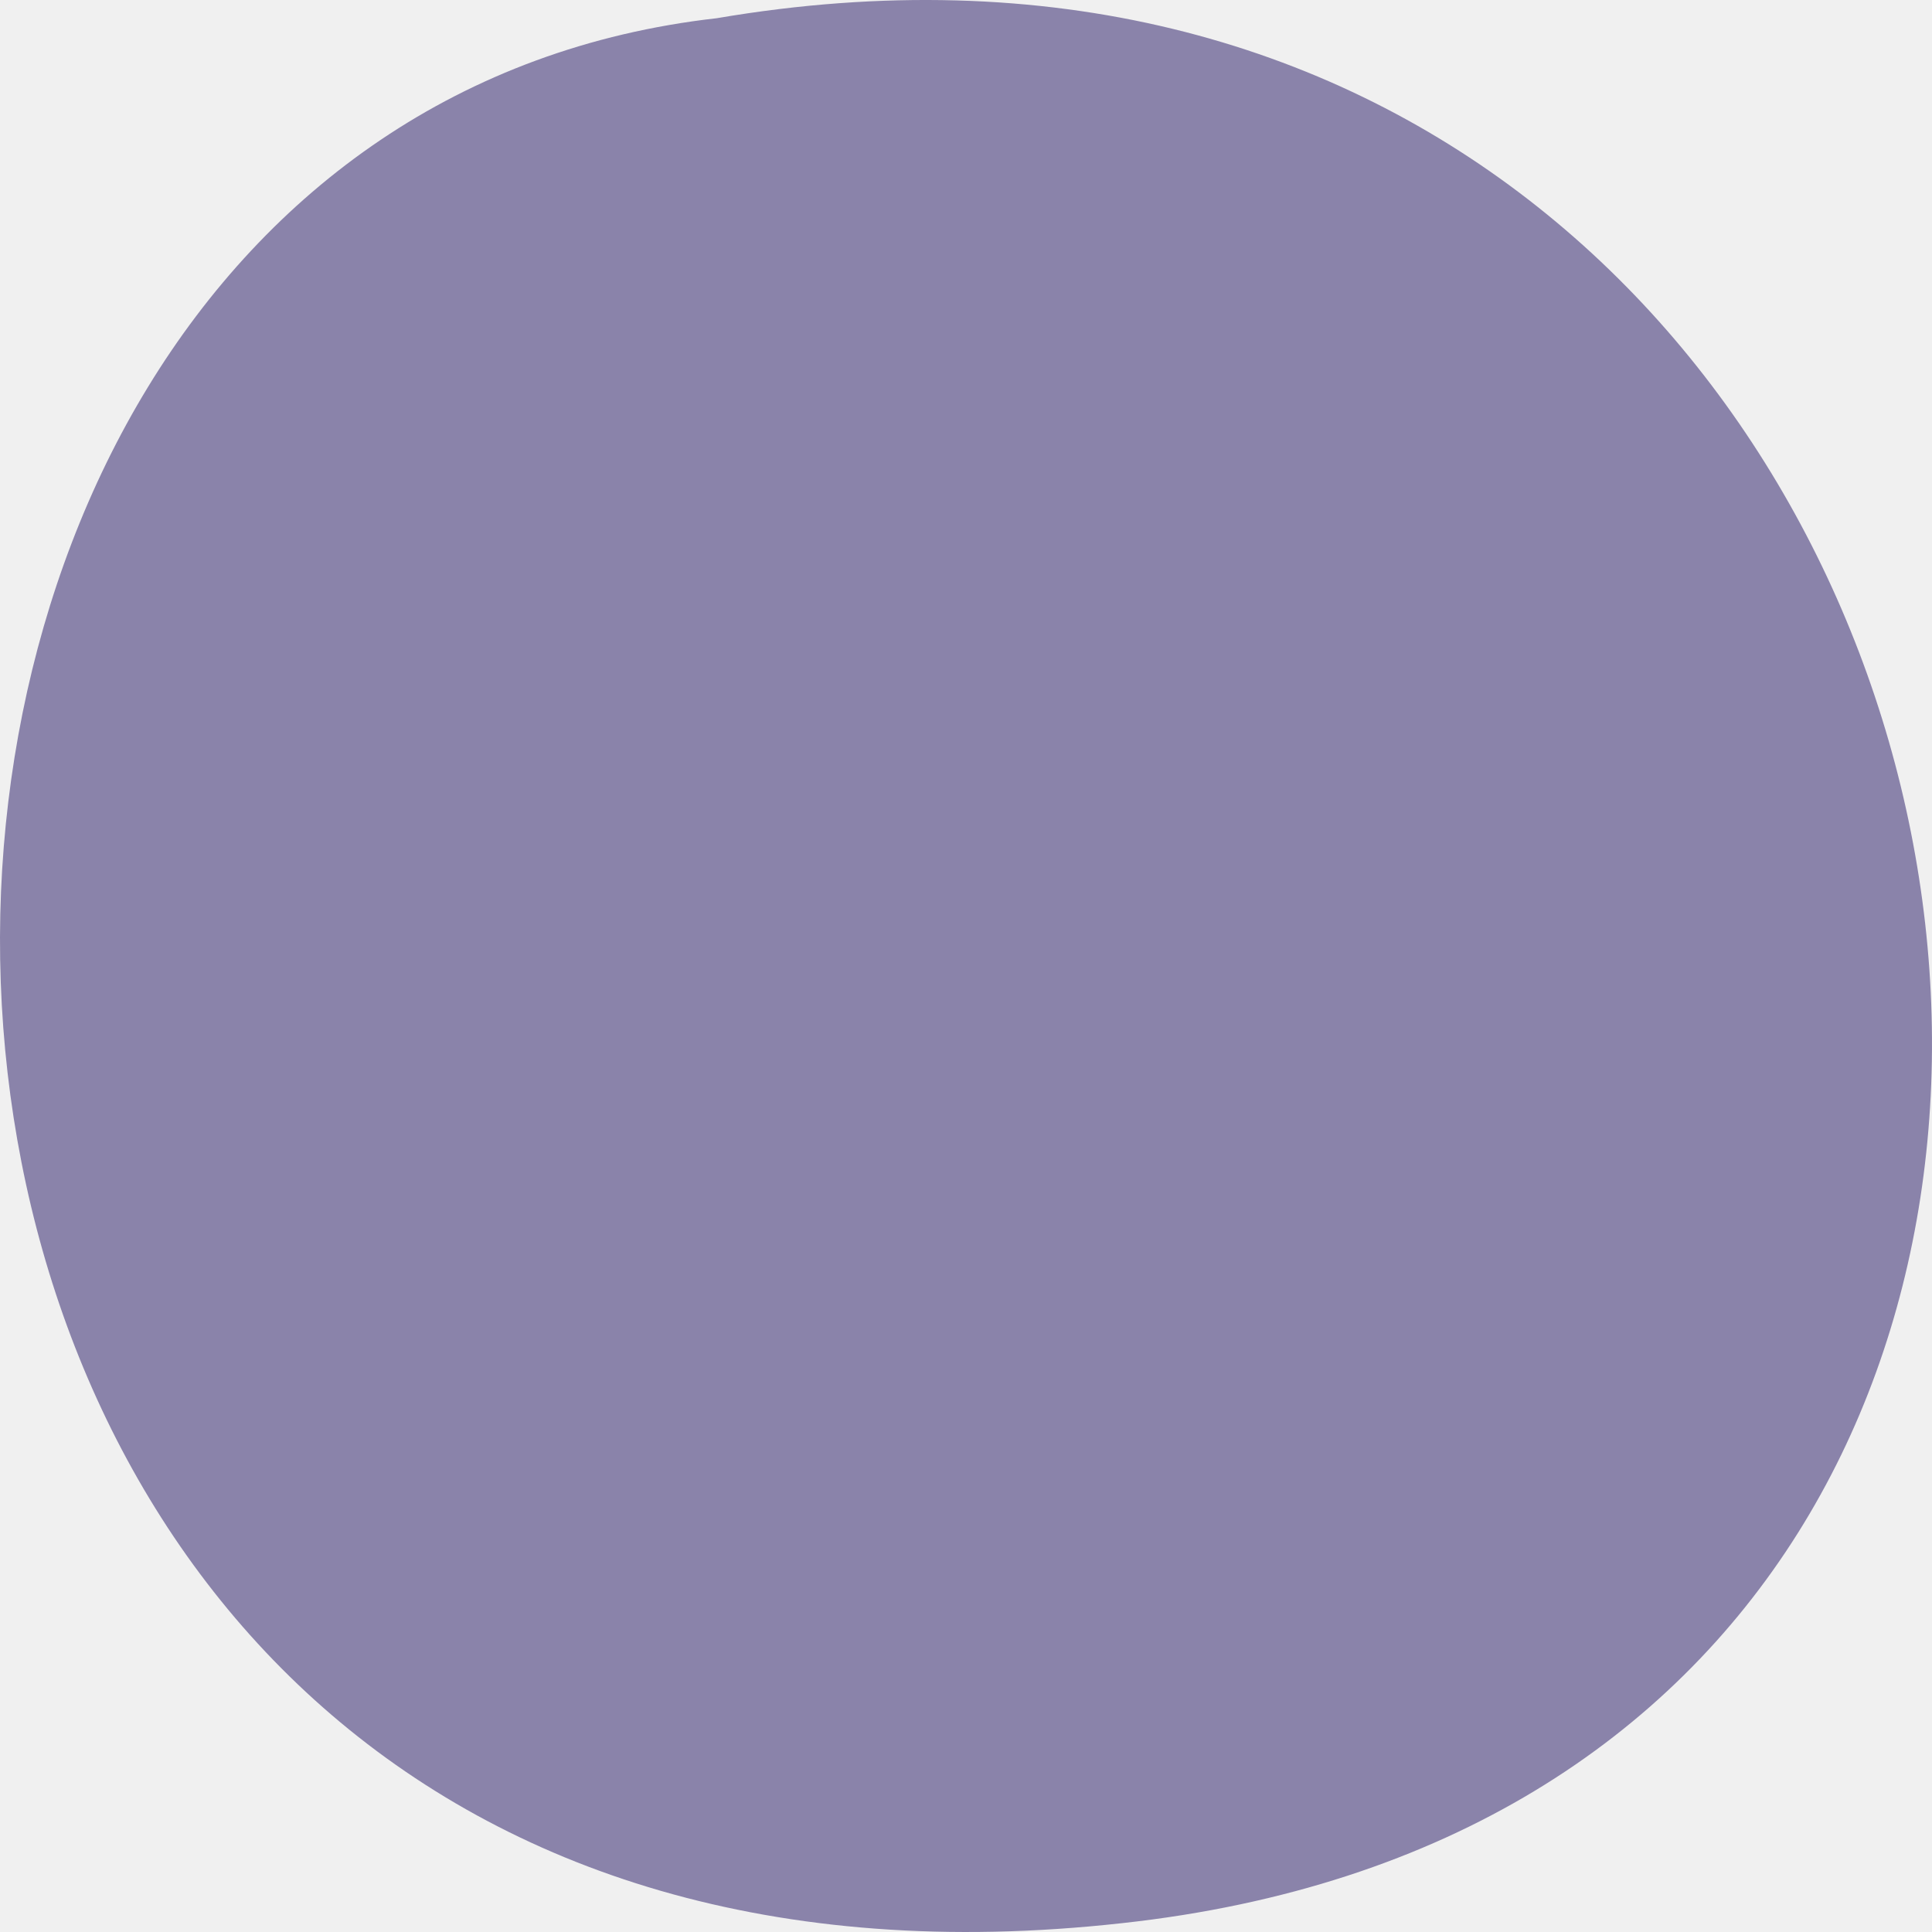
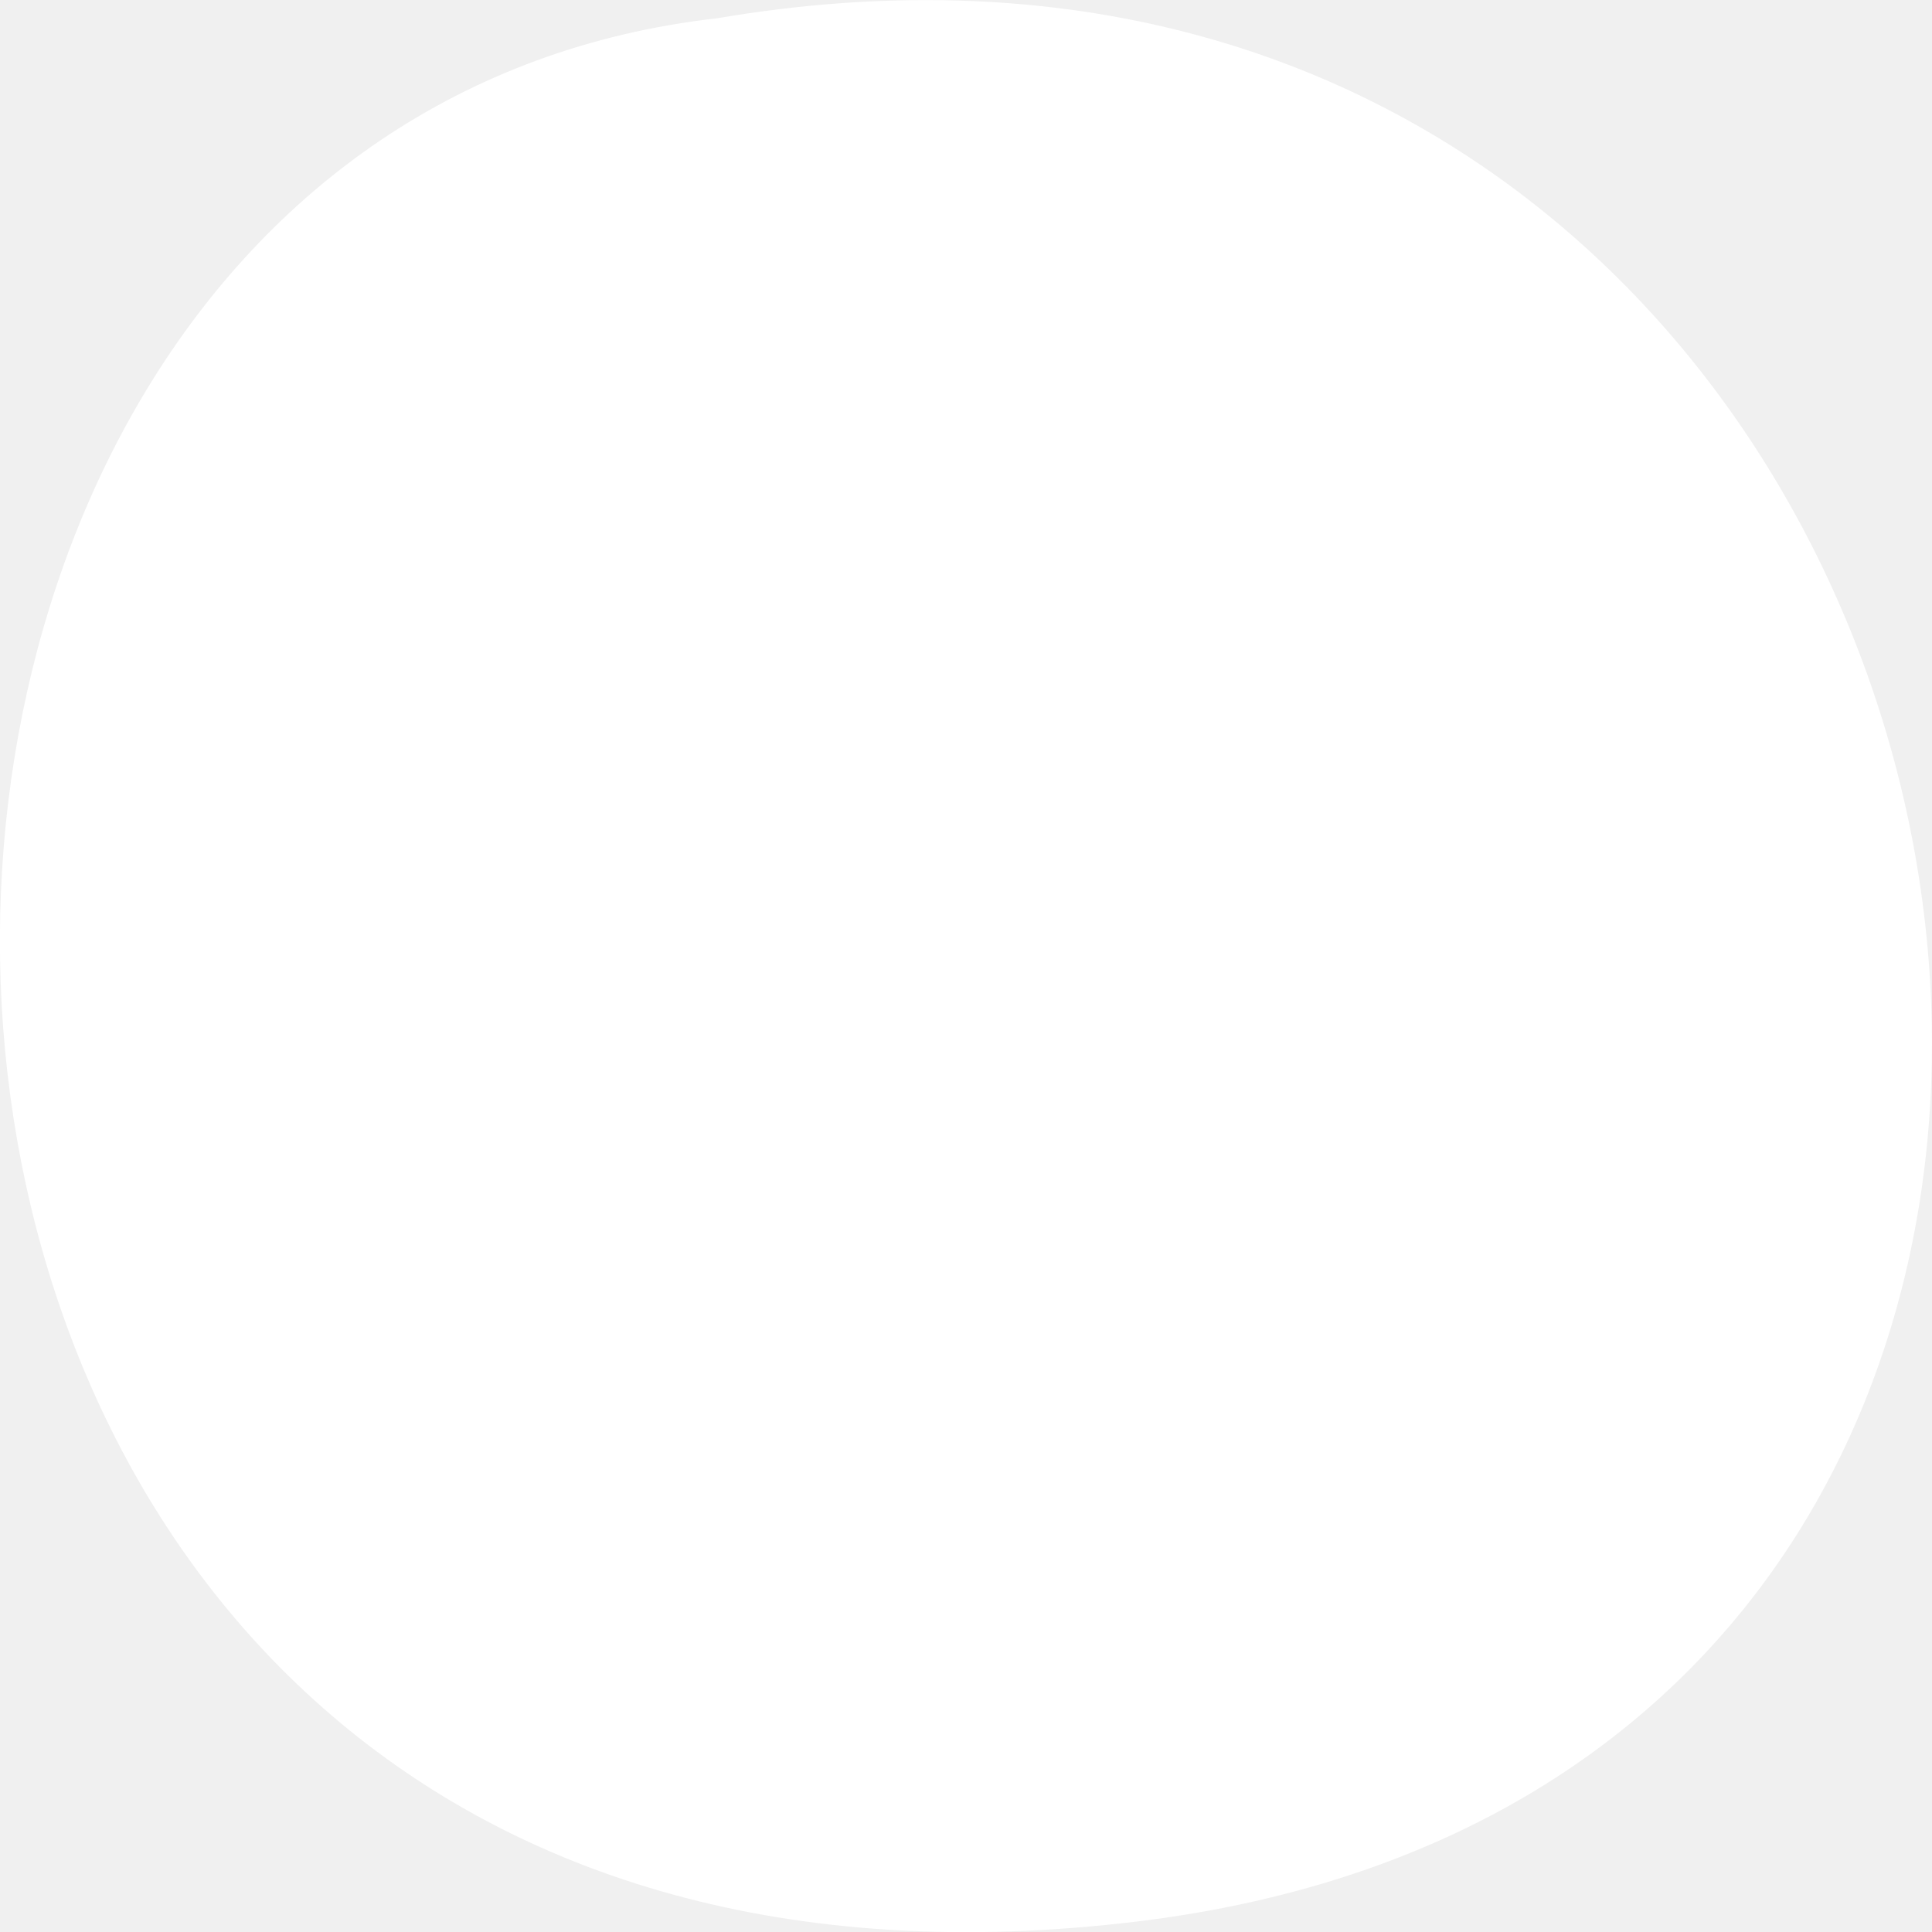
- <svg xmlns="http://www.w3.org/2000/svg" width="243" height="243" viewBox="0 0 243 243" fill="none">
-   <path d="M90.154 2.291C-39.597 16.959 -34.964 261.454 141.146 241.886C305.33 223.961 258.463 -26.426 90.154 2.291Z" fill="#8A83AA" />
+ <svg xmlns="http://www.w3.org/2000/svg" version="1.1" id="Layer_1" x="0px" y="0px" viewBox="0 0 243 243" style="enable-background:new 0 0 243 243;" xml:space="preserve">
+   <style type="text/css">
+ 	.st0{fill:#FFFFFF;}
+ </style>
+   <path class="st0" d="M90.2,2.3C-39.6,17-35,261.5,141.1,241.9C305.3,224,258.5-26.4,90.2,2.3z" />
</svg>
